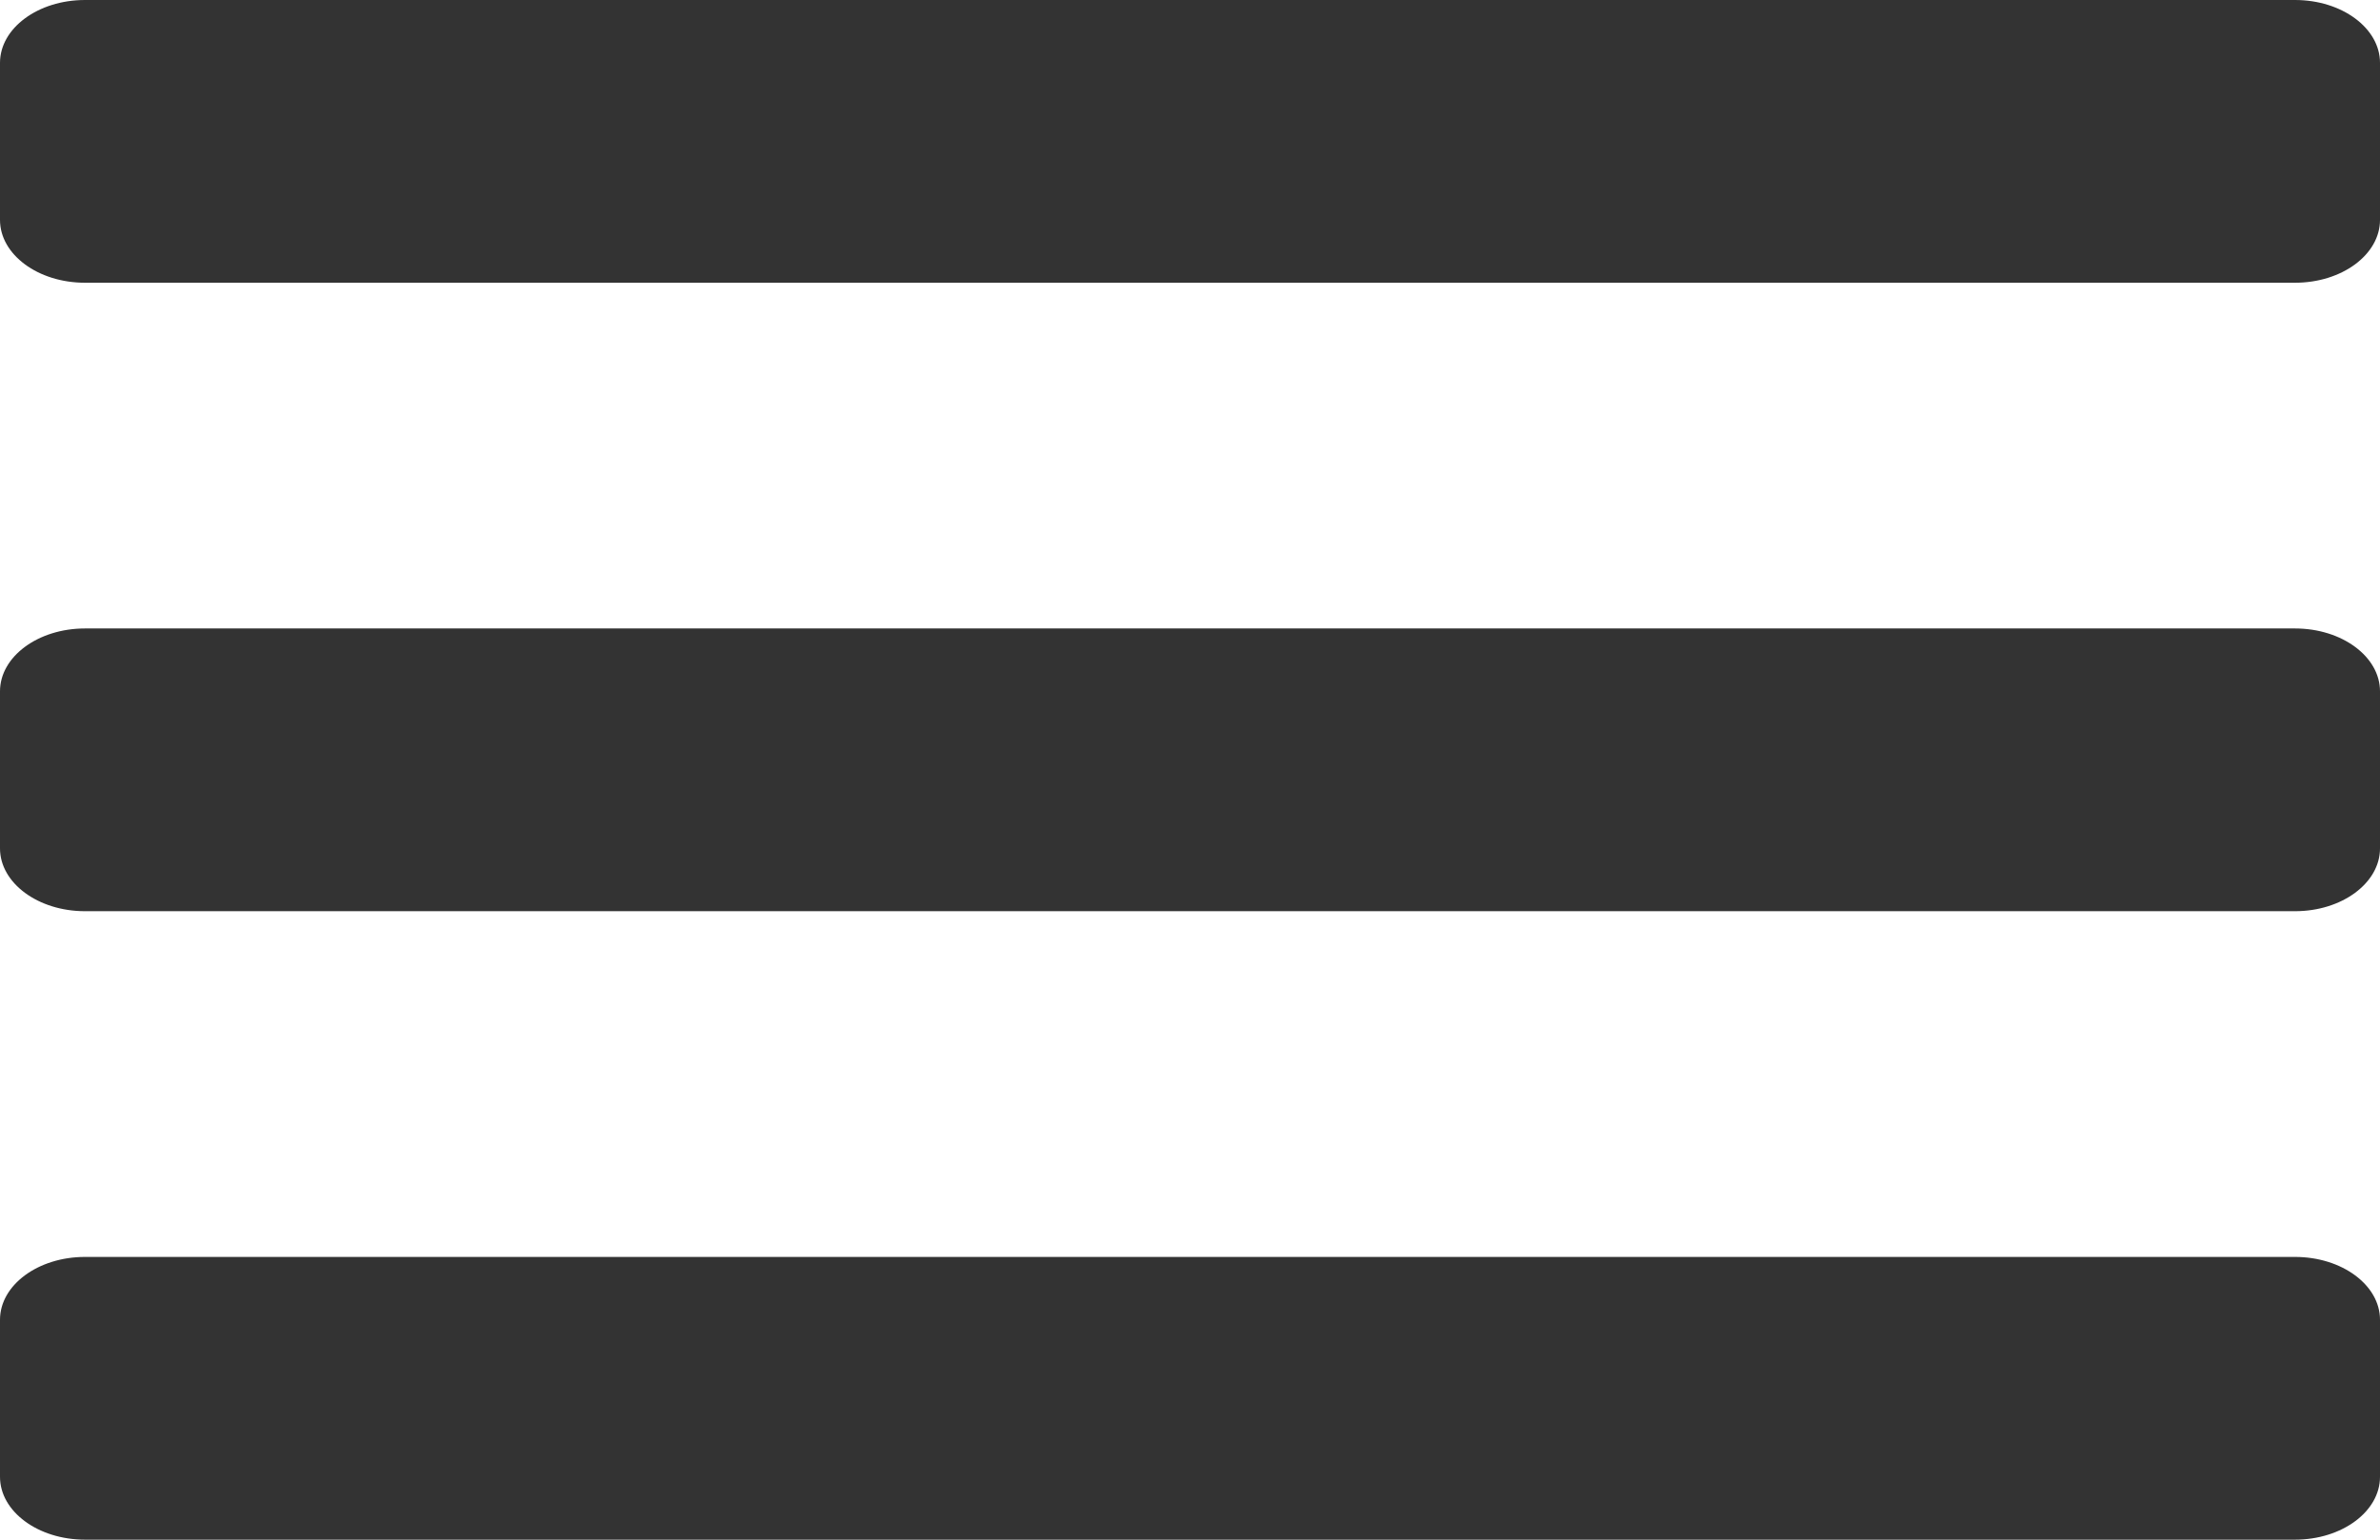
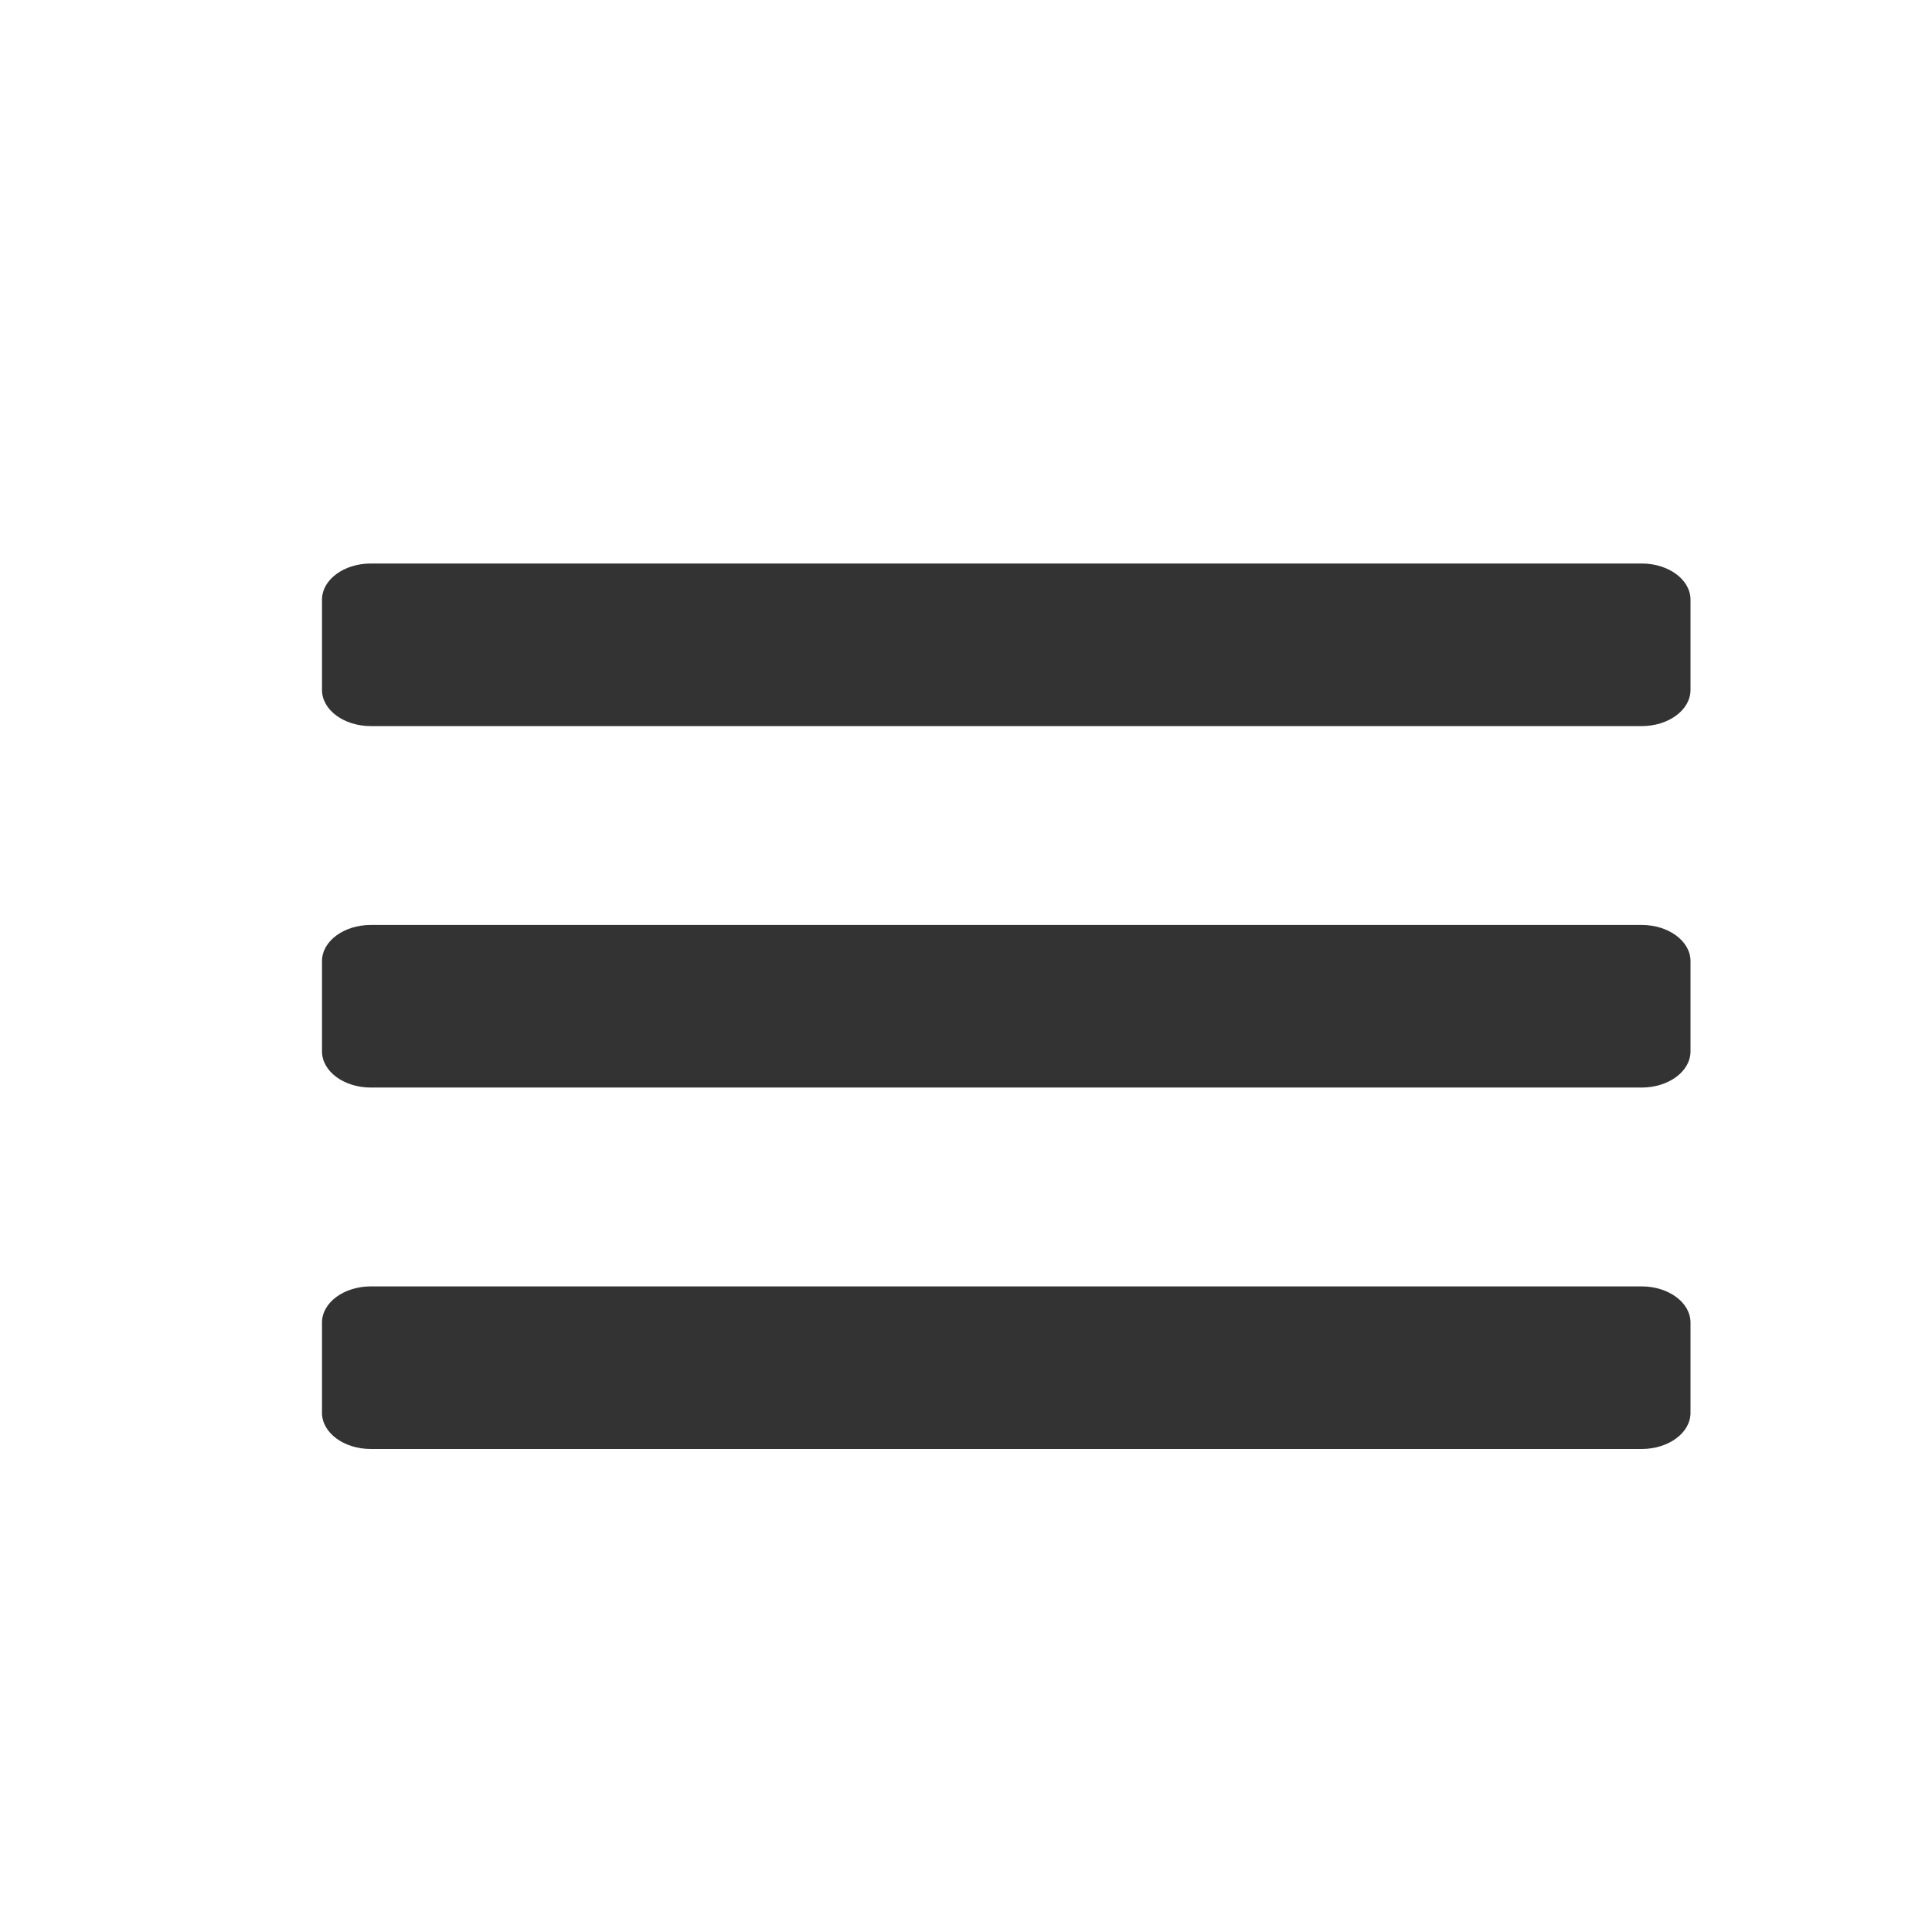
- <svg xmlns="http://www.w3.org/2000/svg" width="17" height="11" viewBox="0 0 17 11" fill="none">
-   <path d="M0.607 2.02H16.393C16.728 2.02 17 1.819 17 1.571V0.449C17 0.201 16.728 0 16.393 0H0.607C0.272 0 0 0.201 0 0.449V1.571C0 1.819 0.272 2.02 0.607 2.02ZM0.607 6.51H16.393C16.728 6.51 17 6.309 17 6.061V4.939C17 4.691 16.728 4.49 16.393 4.49H0.607C0.272 4.49 0 4.691 0 4.939V6.061C0 6.309 0.272 6.51 0.607 6.51ZM0.607 11H16.393C16.728 11 17 10.799 17 10.551V9.429C17 9.181 16.728 8.98 16.393 8.98H0.607C0.272 8.98 0 9.181 0 9.429V10.551C0 10.799 0.272 11 0.607 11Z" fill="#333333" />
+ <svg xmlns="http://www.w3.org/2000/svg" width="24" height="24" viewBox="0 0 24 24" fill="none">
+   <path d="M4.607 9.02H20.393C20.728 9.02 21 8.819 21 8.571V7.449C21 7.201 20.728 7 20.393 7H4.607C4.272 7 4 7.201 4 7.449V8.571C4 8.819 4.272 9.02 4.607 9.02ZM4.607 13.51H20.393C20.728 13.51 21 13.309 21 13.061V11.939C21 11.691 20.728 11.49 20.393 11.49H4.607C4.272 11.49 4 11.691 4 11.939V13.061C4 13.309 4.272 13.51 4.607 13.51ZM4.607 18H20.393C20.728 18 21 17.799 21 17.551V16.429C21 16.181 20.728 15.98 20.393 15.98H4.607C4.272 15.98 4 16.181 4 16.429V17.551C4 17.799 4.272 18 4.607 18Z" fill="#333333" />
</svg>
